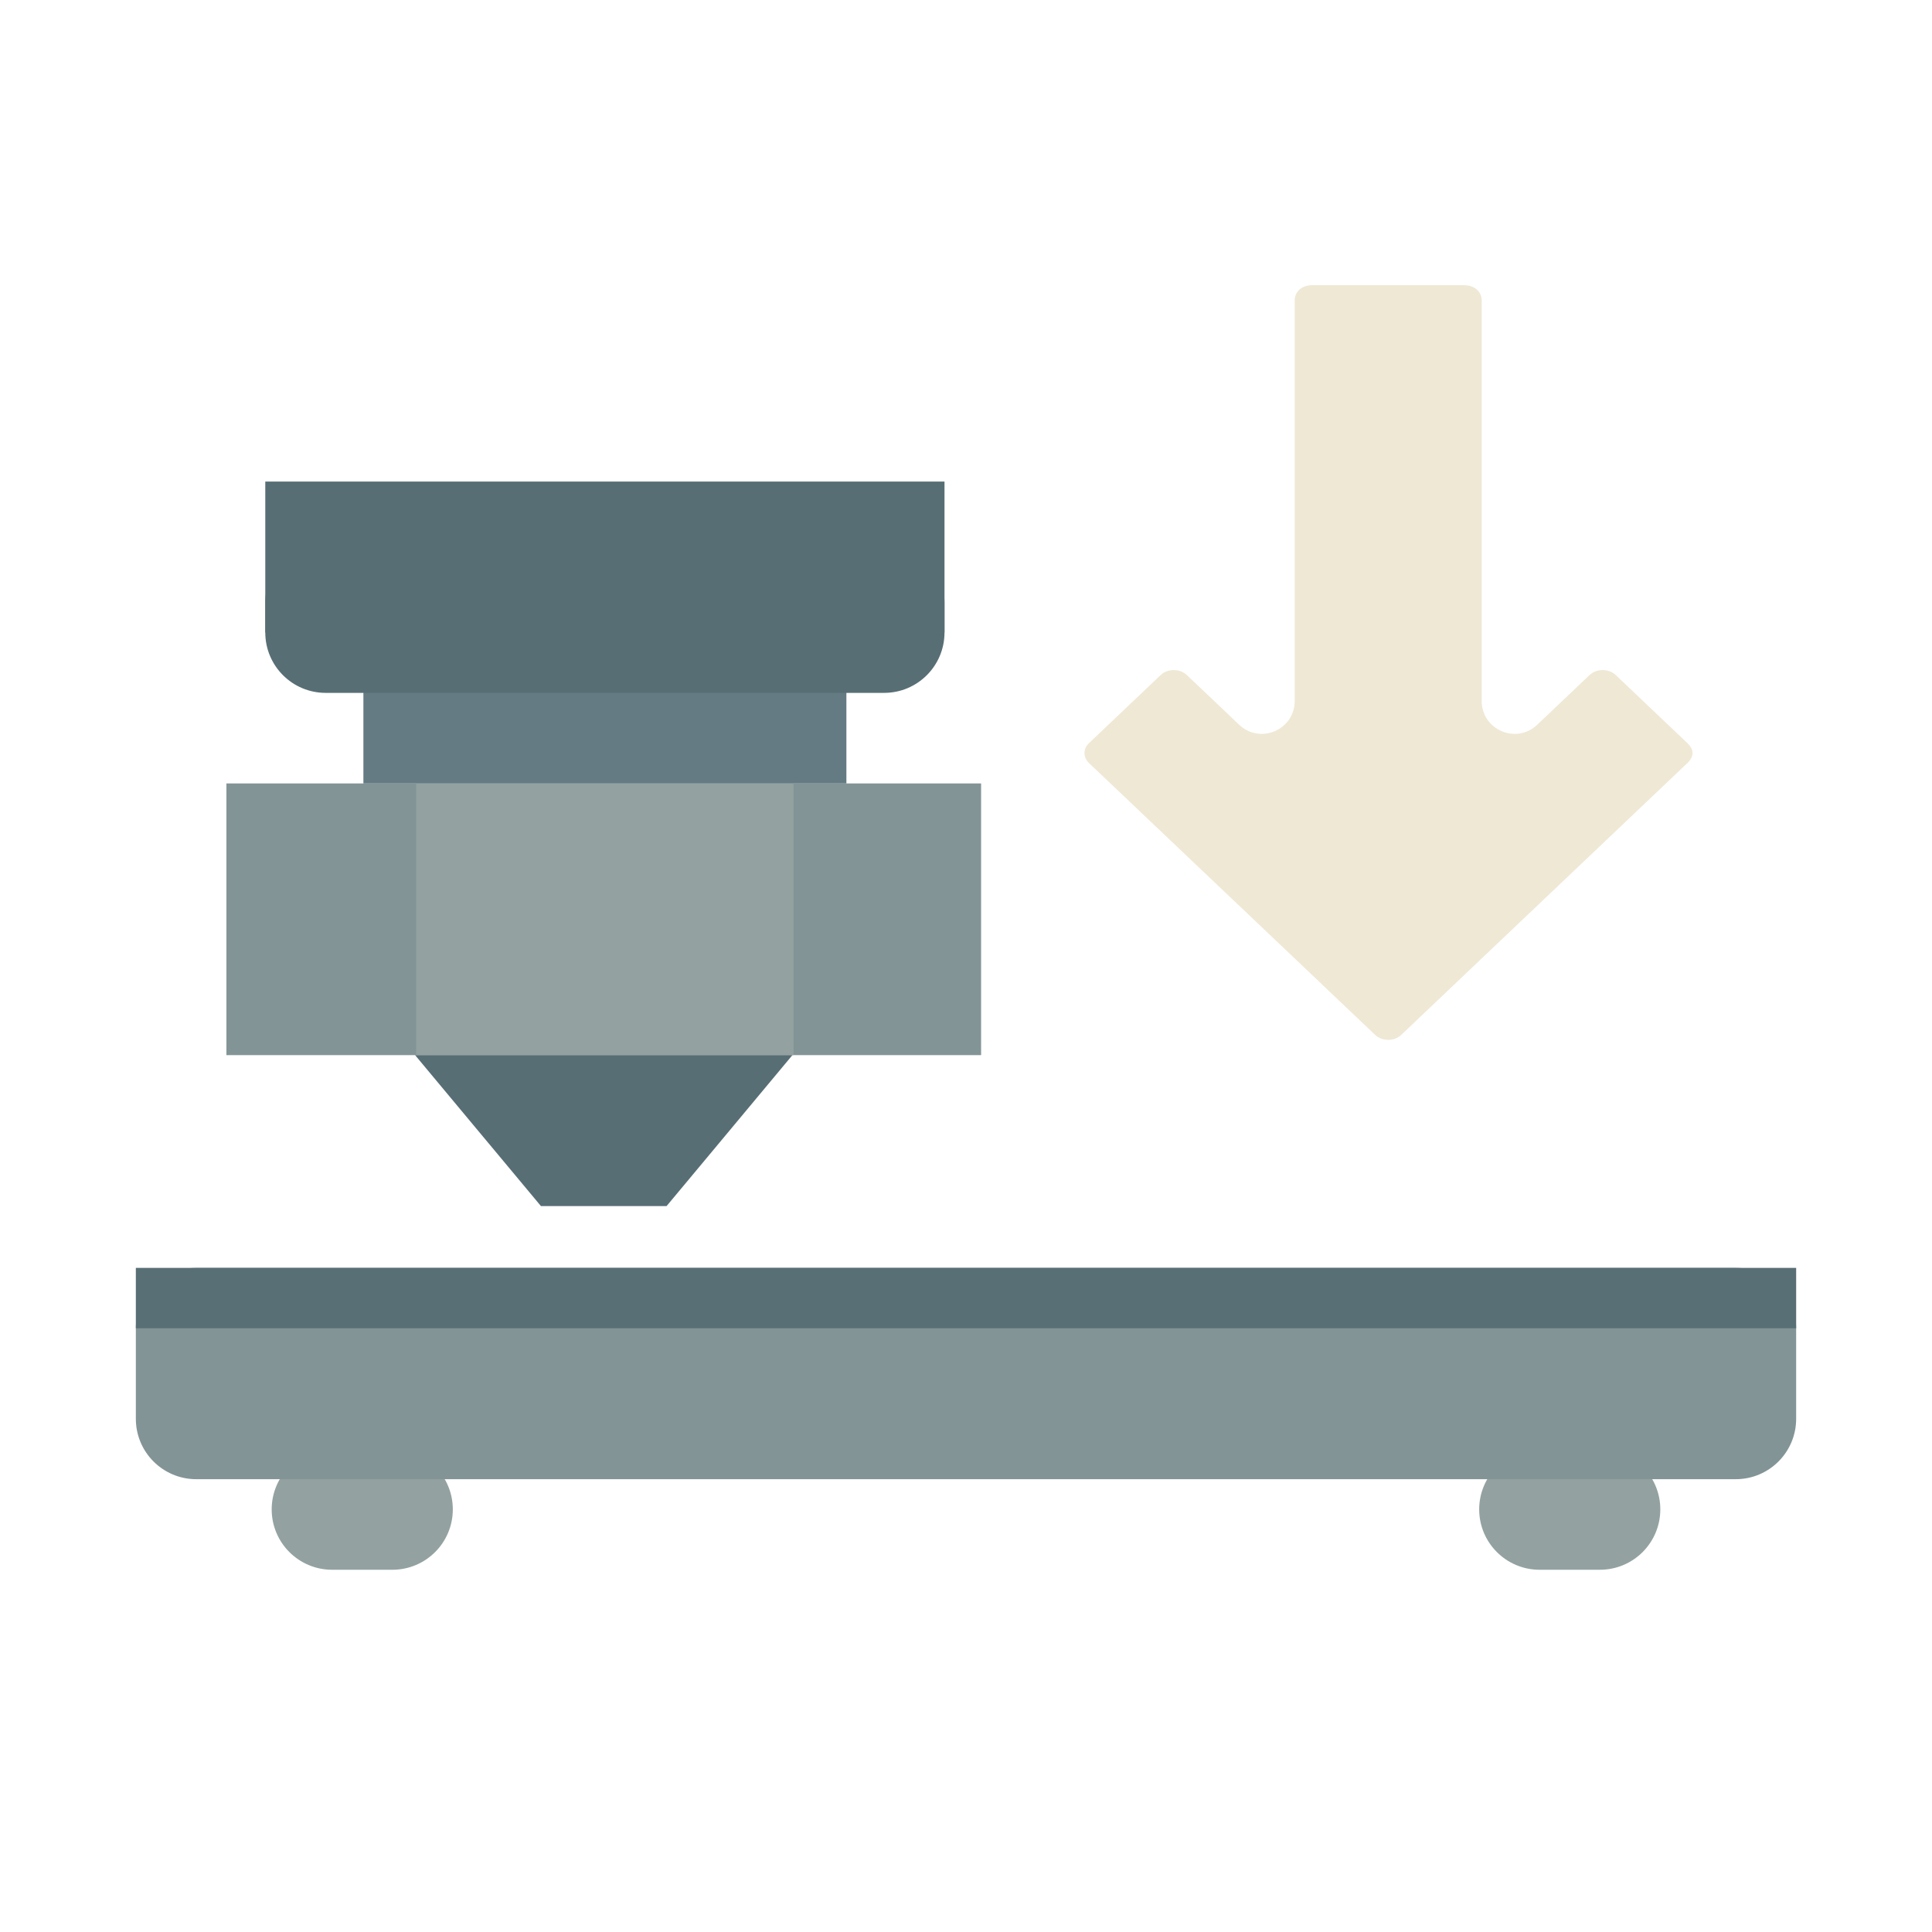
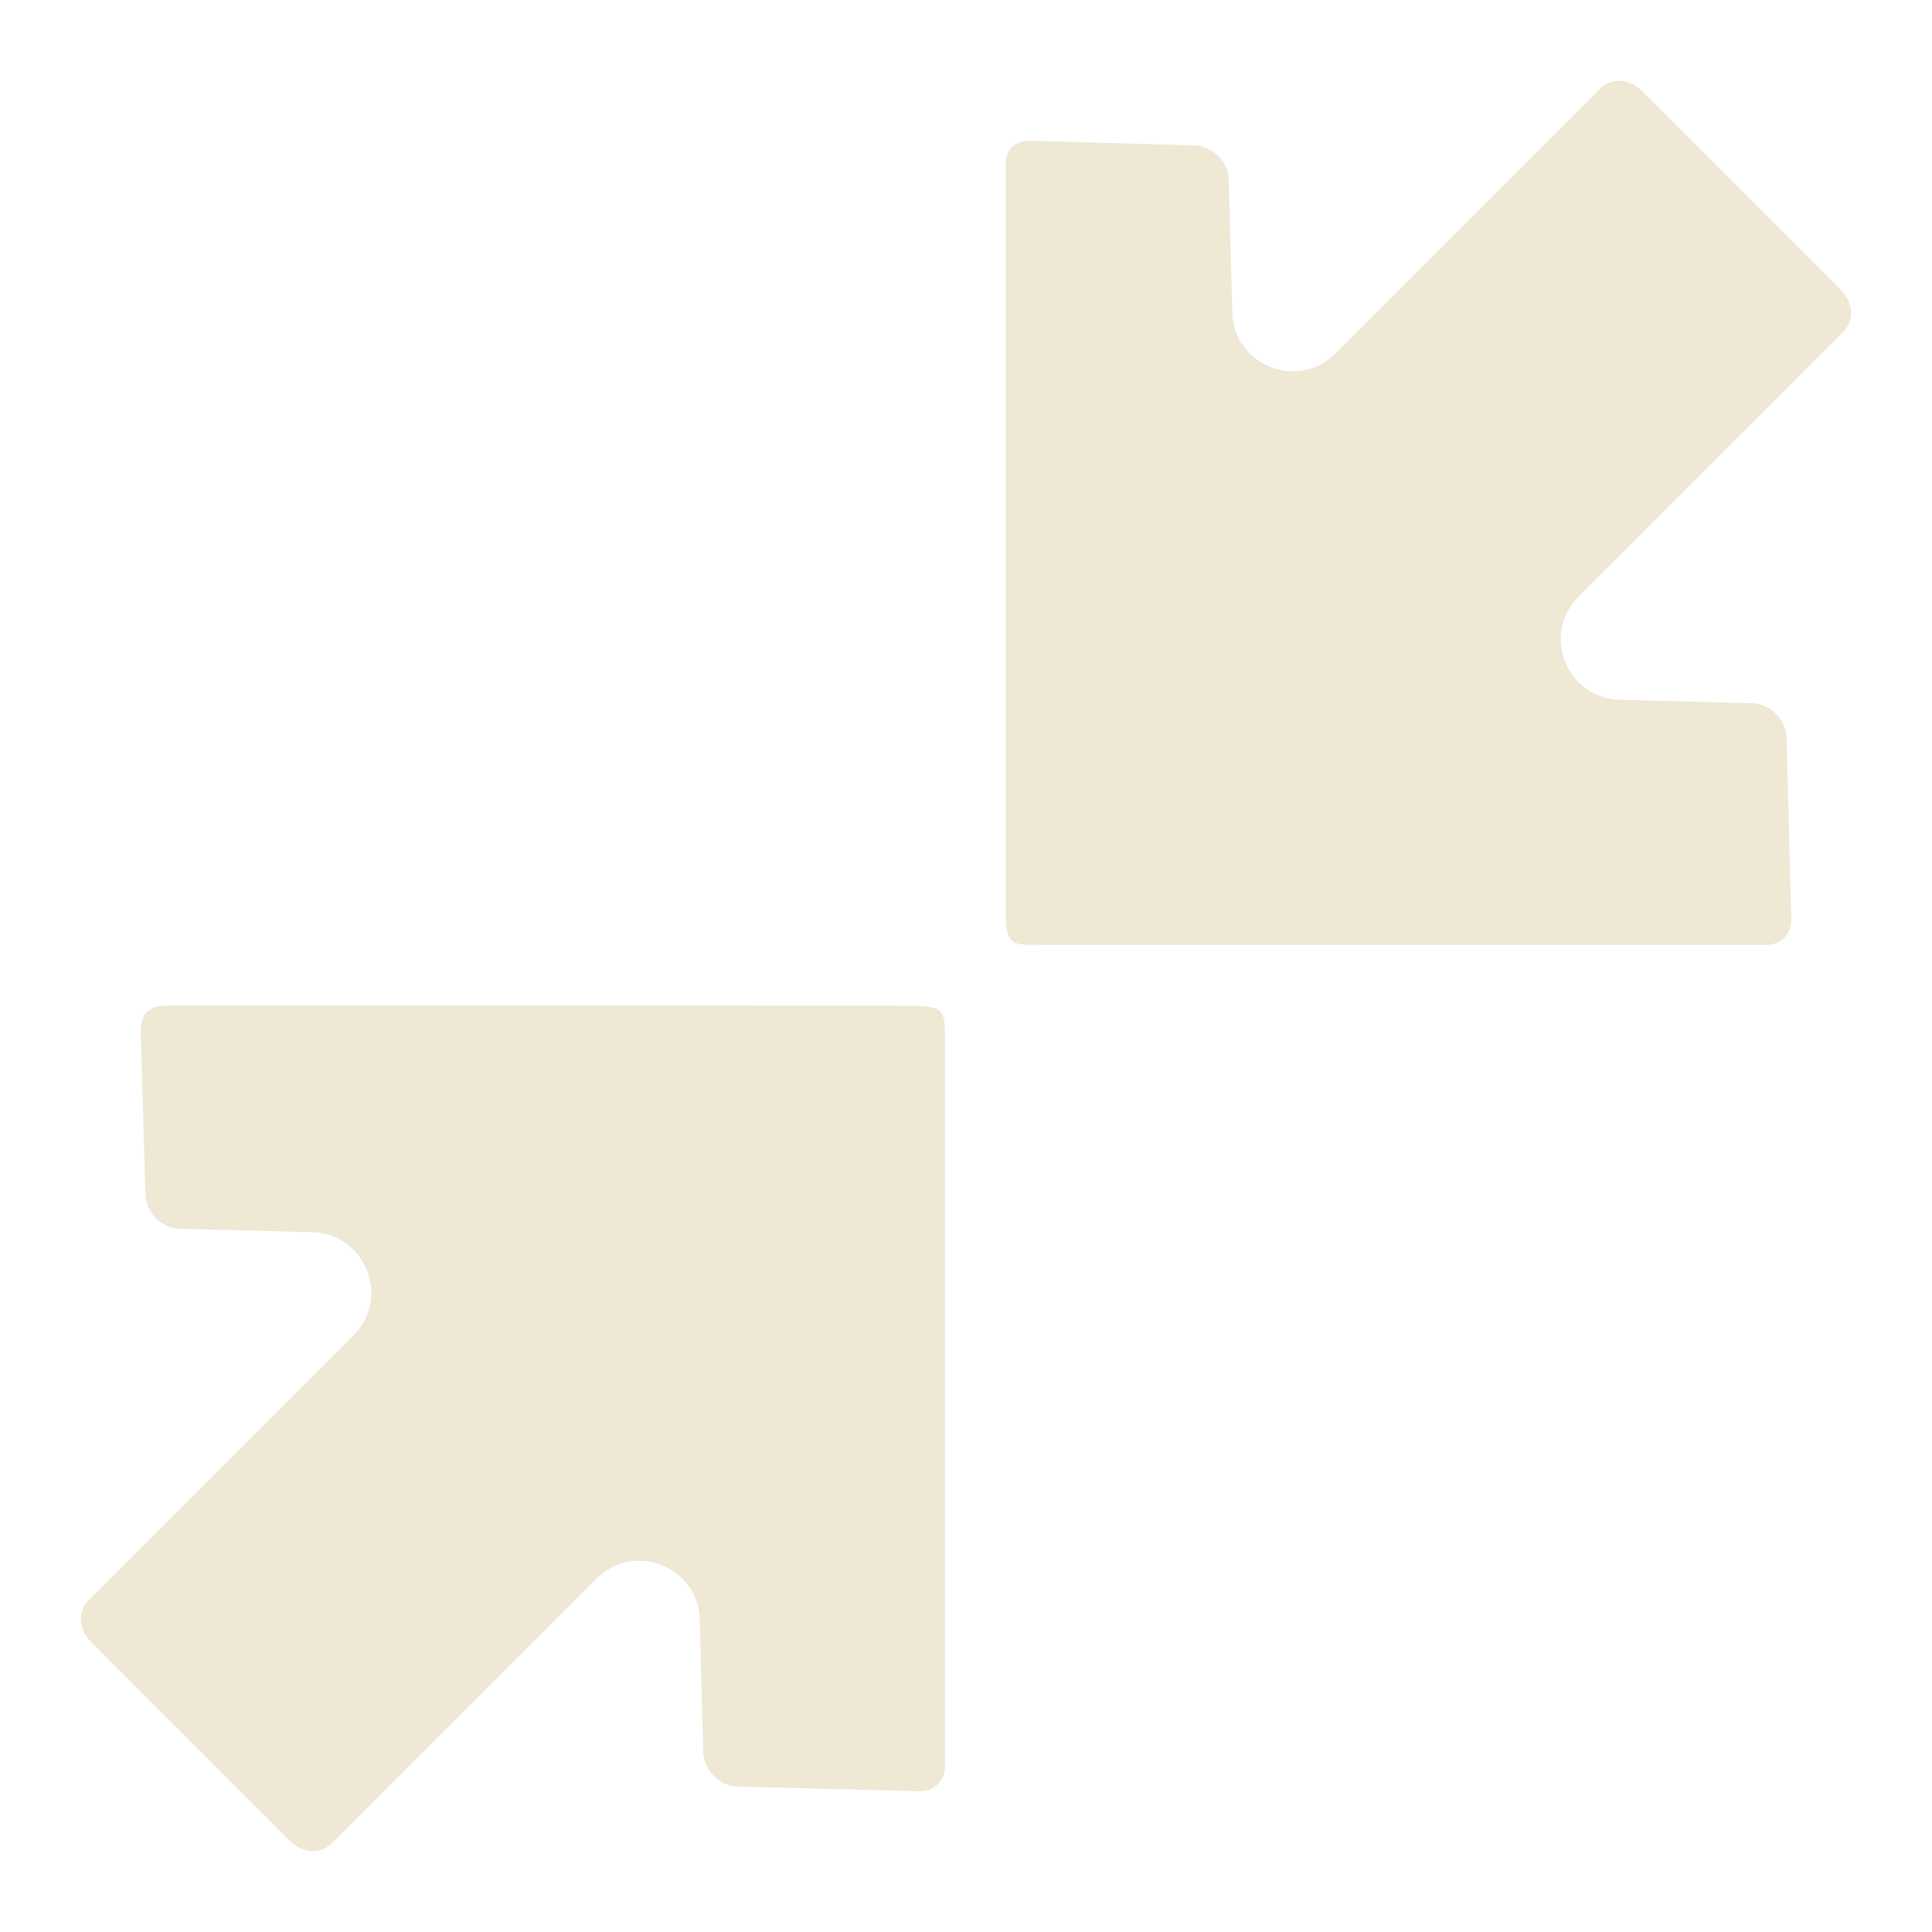
- <svg xmlns="http://www.w3.org/2000/svg" xmlns:xlink="http://www.w3.org/1999/xlink" width="64" height="64" viewBox="0 0 64 64" version="1.1" id="svg38">
-   <defs id="defs42">
-     <linearGradient id="linearGradient955">
-       <stop style="stop-color:#dc322f;stop-opacity:1" offset="0" id="stop959" />
-       <stop style="stop-color:#cb4b16;stop-opacity:0.498" offset="0.5" id="stop964" />
-       <stop style="stop-color:#b58900;stop-opacity:0.247" offset="0.75" id="stop966" />
-       <stop style="stop-color:#ffffff;stop-opacity:0;" offset="1" id="stop961" />
-     </linearGradient>
-     <linearGradient xlink:href="#linearGradient955" id="linearGradient945" x1="51" y1="40" x2="50.862" y2="5.843" gradientUnits="userSpaceOnUse" gradientTransform="translate(2,2.000366)" />
-   </defs>
-   <g id="g931" transform="translate(-1.034073,4.01132)">
-     <rect style="opacity:0.998;fill:#839496;fill-opacity:1;stroke:none;stroke-width:2;stroke-linecap:round;stroke-linejoin:round;stroke-miterlimit:4;stroke-dasharray:none;stop-color:#000000" id="rect1033" width="25" height="9" x="8.534" y="21.941" />
-     <rect style="opacity:0.998;fill:#93a1a1;fill-opacity:1;stroke:none;stroke-width:2;stroke-linecap:round;stroke-linejoin:round;stroke-miterlimit:4;stroke-dasharray:none;stop-color:#000000" id="rect1035" width="12.5" height="9" x="14.822" y="21.941" />
-     <path style="fill:#586e75;fill-opacity:1;stroke:none;stroke-width:1px;stroke-linecap:butt;stroke-linejoin:miter;stroke-opacity:1" d="m 14.784,30.941 h 12.5 l -4.168,5 h -4.163 z" id="path1037" />
-     <rect style="opacity:0.998;fill:#657b83;fill-opacity:1;stroke:none;stroke-width:2;stroke-linecap:round;stroke-linejoin:round;stroke-miterlimit:4;stroke-dasharray:none;stop-color:#000000" id="rect1039" width="16" height="5" x="13.072" y="16.941" />
-     <rect style="opacity:0.998;fill:#586e75;fill-opacity:1;stroke:none;stroke-width:2;stroke-linecap:round;stroke-linejoin:round;stroke-miterlimit:4;stroke-dasharray:none;stop-color:#000000" id="rect1055" width="22.5" height="5" x="9.822" y="13.941" ry="2" rx="2" />
-     <rect style="opacity:0.998;fill:#586e75;fill-opacity:1;stroke:none;stroke-width:2;stroke-linecap:round;stroke-linejoin:round;stroke-miterlimit:4;stroke-dasharray:none;stop-color:#000000" id="rect1065" width="22.5" height="5" x="9.822" y="11.941" />
+ <svg xmlns="http://www.w3.org/2000/svg" width="64" height="64" viewBox="0 0 64 64" id="svg4160" version="1.1">
+   <defs id="defs4162" />
+   <g id="layer2" style="display:inline;stroke:none" transform="translate(-3.532845,2.263642)">
+     <g id="g4" transform="rotate(-45,50.27088,15.61672)">
+       <path style="color:#000000;display:inline;opacity:0.998;fill:#eee8d5;stroke:none;stroke-linecap:round;stroke-linejoin:round;-inkscape-stroke:none" d="m 66.198,10.559 10e-7,9.24 c -10e-7,0.685 -0.434,1.076 -0.924,1.076 H 52.866 c -1.76,3.57e-4 -2.664,2.107 -1.451,3.383 l 3.027,3.188 c 0.406,0.427 0.406,1.172 -1e-6,1.6 l -4.137,4.354 c -0.204,0.215 -0.407,0.283 -0.615,0.283 -0.209,10e-7 -0.413,-0.069 -0.617,-0.283 L 36.334,20.66 32.086,16.412 c -0.798,-0.798 -0.798,-0.798 0.435,-2.03 l 4.248,-4.248 12.739,-12.739 c 0.407,-0.428 0.825,-0.428 1.232,0 l 3.702,3.919 c 0.406,0.427 0.406,1.172 0,1.6 l -3.027,3.188 c -1.213,1.275 -0.309,3.382 1.451,3.383 l 12.408,-8e-7 c 0.489,-7e-7 0.924,0.391 0.924,1.076 z" id="rect852-3-6-7" />
+       <path style="color:#000000;display:inline;opacity:0.998;fill:#eee8d5;stroke:none;stroke-linecap:round;stroke-linejoin:round;-inkscape-stroke:none" d="m -6.467,10.559 -1e-6,9.24 c 1e-6,0.685 0.434,1.076 0.924,1.076 H 6.865 c 1.76,3.57e-4 2.664,2.107 1.451,3.383 l -3.027,3.188 c -0.406,0.427 -0.406,1.172 10e-7,1.6 l 4.137,4.354 c 0.204,0.215 0.407,0.283 0.615,0.283 0.209,10e-7 0.413,-0.069 0.617,-0.283 L 23.397,20.66 27.645,16.412 c 0.798,-0.798 0.798,-0.798 -0.435,-2.03 L 22.963,10.134 10.223,-2.606 c -0.407,-0.428 -0.825,-0.428 -1.232,0 l -3.702,3.919 c -0.406,0.427 -0.406,1.172 0,1.6 l 3.027,3.188 c 1.213,1.275 0.309,3.382 -1.451,3.383 l -12.408,-10e-7 c -0.489,-1e-6 -0.924,0.391 -0.924,1.076 z" id="rect852-3-6-7-5" />
+     </g>
  </g>
-   <g id="g859" transform="translate(0,-2)">
-     <rect style="opacity:0.995;fill:#93a1a1;fill-opacity:1;stroke:none;stroke-width:2;stroke-linecap:round;stroke-linejoin:round;paint-order:stroke fill markers;stop-color:#000000" id="rect863" width="6" height="4" x="9" y="50" rx="2" ry="2" />
-     <rect style="opacity:0.995;fill:#93a1a1;fill-opacity:1;stroke:none;stroke-width:2;stroke-linecap:round;stroke-linejoin:round;paint-order:stroke fill markers;stop-color:#000000" id="rect912-2" width="6" height="4" x="49" y="50" rx="2" ry="2" />
-     <rect style="opacity:0.995;fill:#839496;stroke:none;stroke-width:2;stroke-linecap:round;stroke-linejoin:round;paint-order:stroke fill markers;stop-color:#000000" id="rect857" width="55" height="7" x="4.5" y="44" ry="2" rx="2" />
-     <rect style="opacity:0.995;fill:#586e75;stroke:none;stroke-width:2;stroke-linecap:round;stroke-linejoin:round;paint-order:stroke fill markers;stop-color:#000000" id="rect854-4" width="55" x="4.5" y="44" height="2" />
-   </g>
-   <path style="color:#000000;display:inline;opacity:0.998;fill:#eee8d5;stroke:none;stroke-width:0.544;stroke-linecap:round;stroke-linejoin:round;-inkscape-stroke:none" d="m 48.498,9.447 h -5.024 c -0.372,0 -0.585,0.236 -0.585,0.502 V 23.22 c -1.95e-4,0.957 -1.146,1.448 -1.839,0.789 l -1.733,-1.646 c -0.232,-0.221 -0.637,-0.221 -0.87,0 l -2.367,2.249 c -0.117,0.111 -0.154,0.221 -0.154,0.334 0,0.113 0.037,0.225 0.154,0.336 l 7.104,6.748 2.368,2.251 c 0.233,0.221 0.635,0.221 0.868,0 l 2.368,-2.251 7.104,-6.748 c 0.233,-0.221 0.233,-0.449 0,-0.67 l -2.367,-2.249 c -0.232,-0.221 -0.637,-0.221 -0.87,0 l -1.733,1.646 c -0.693,0.659 -1.839,0.168 -1.839,-0.789 V 9.95 c 0,-0.266 -0.213,-0.502 -0.585,-0.502 z" id="rect852-3" />
</svg>
